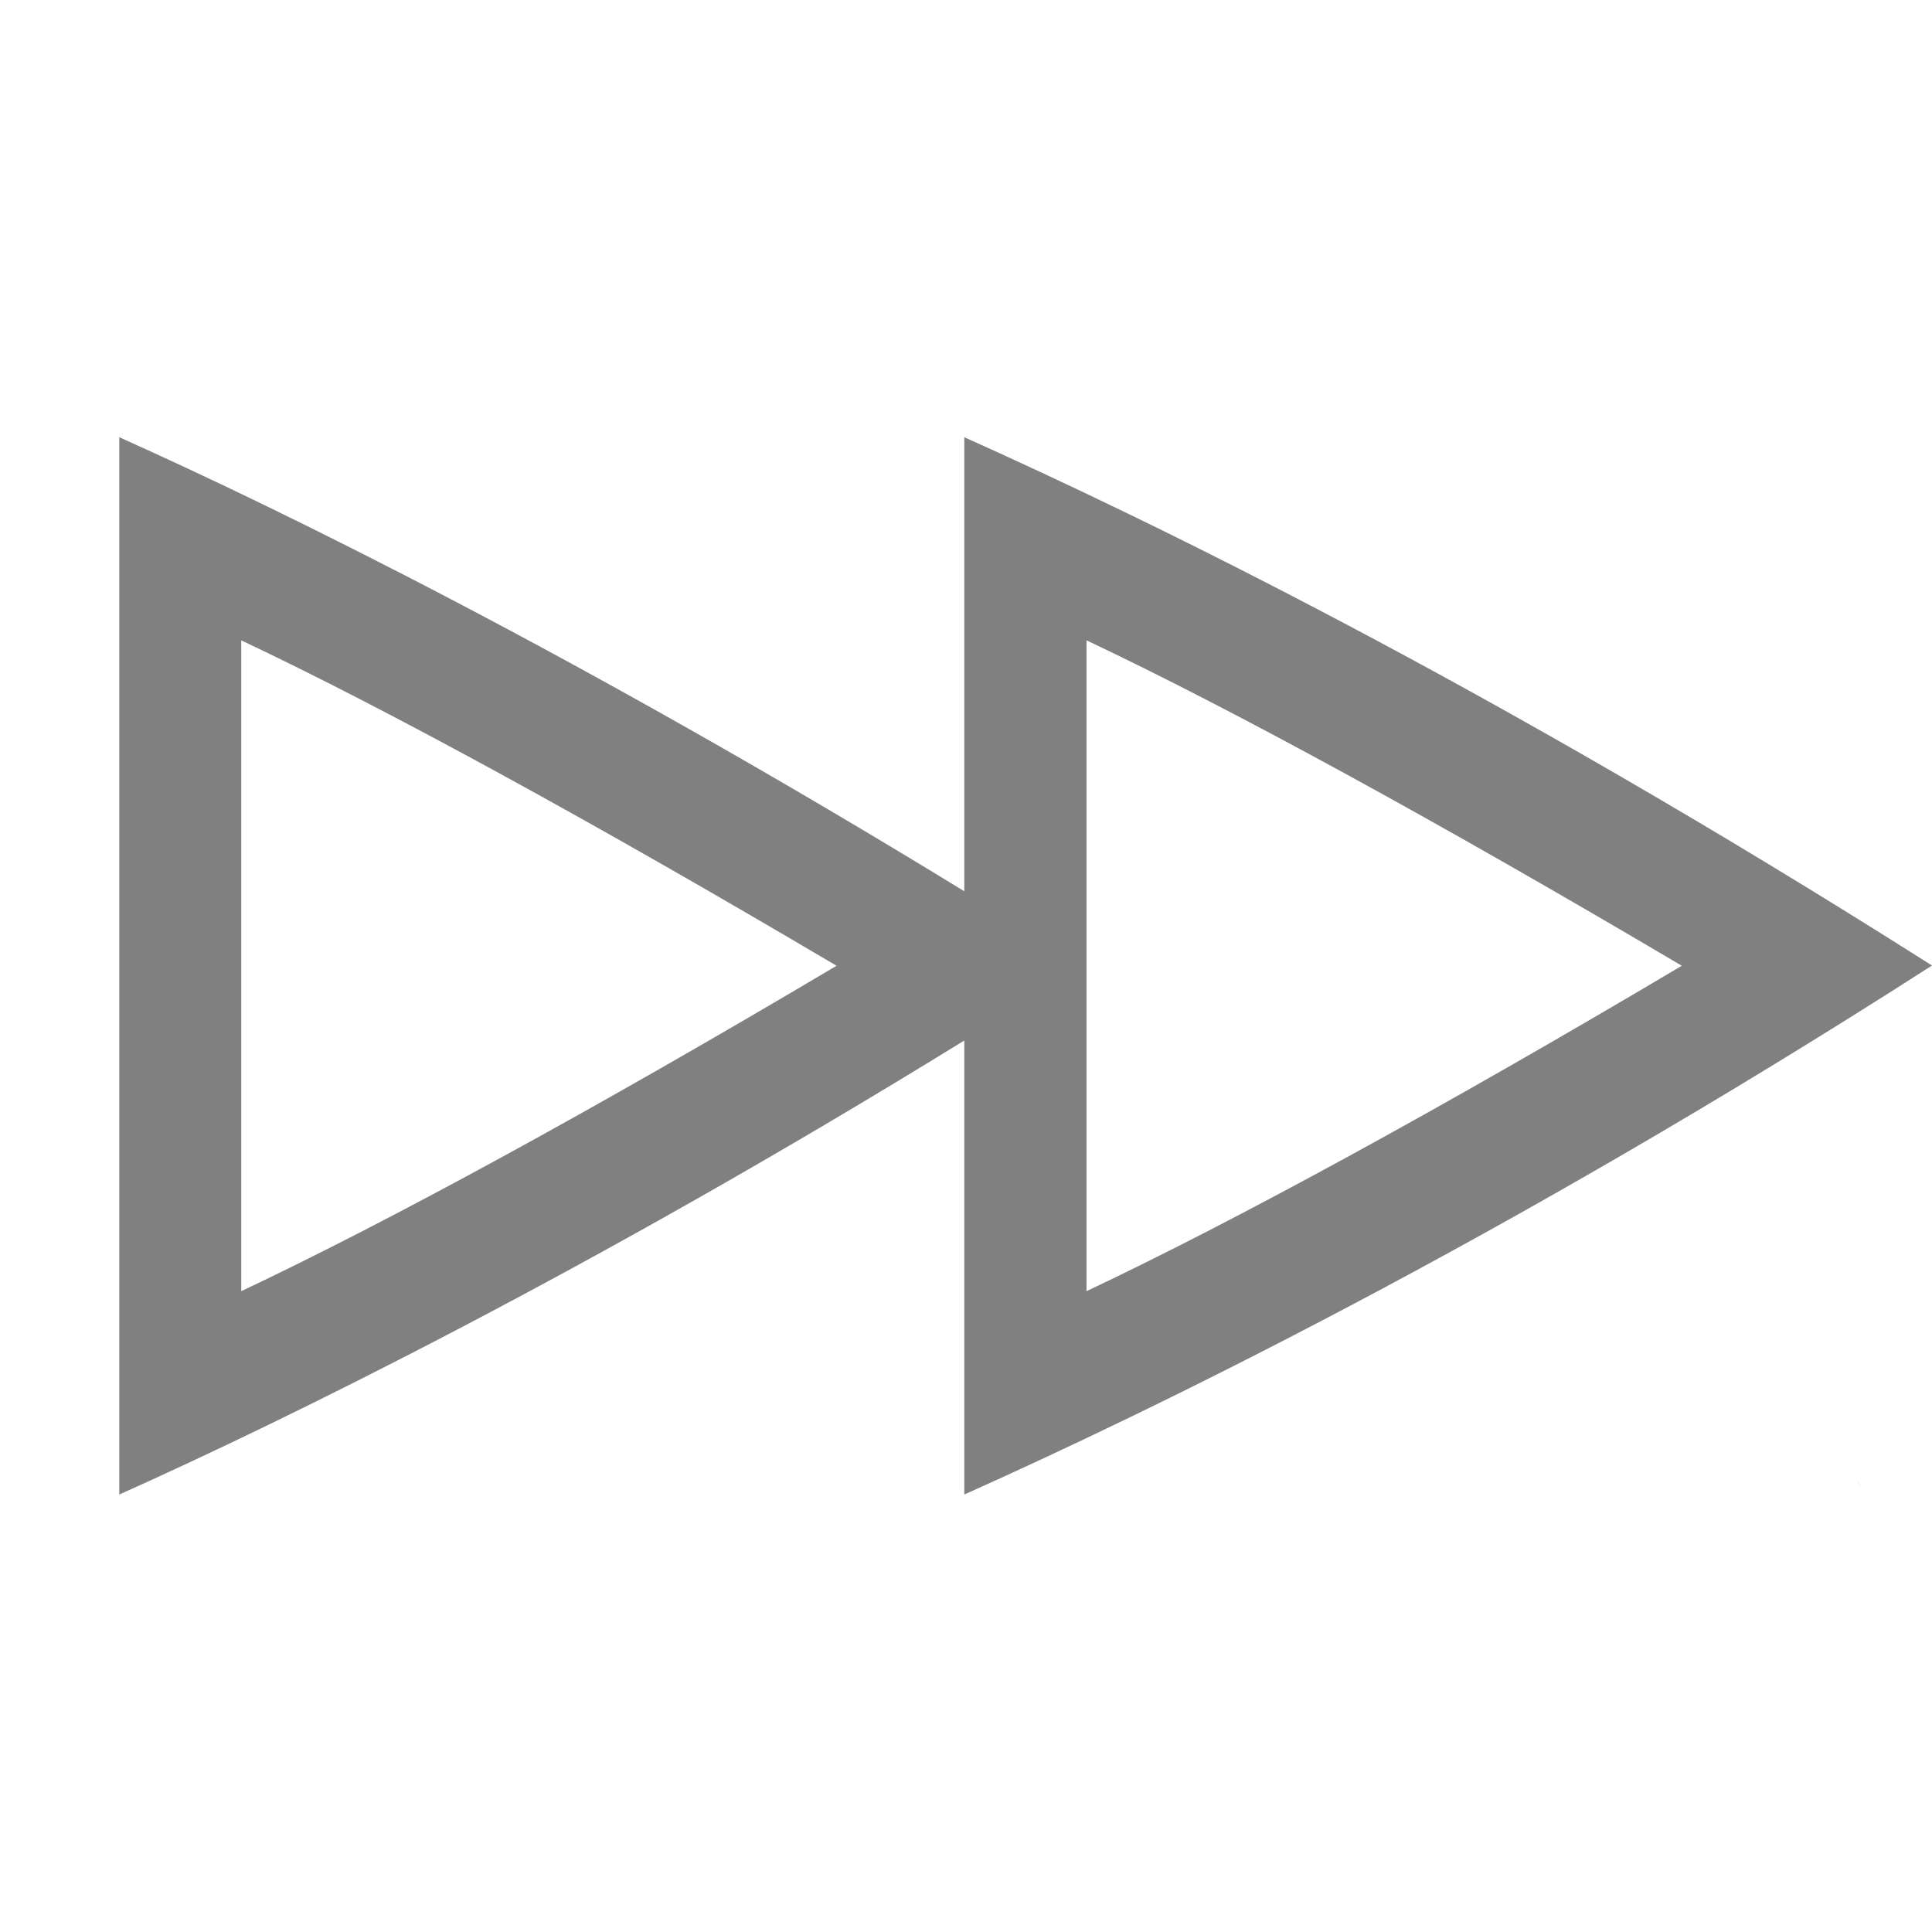
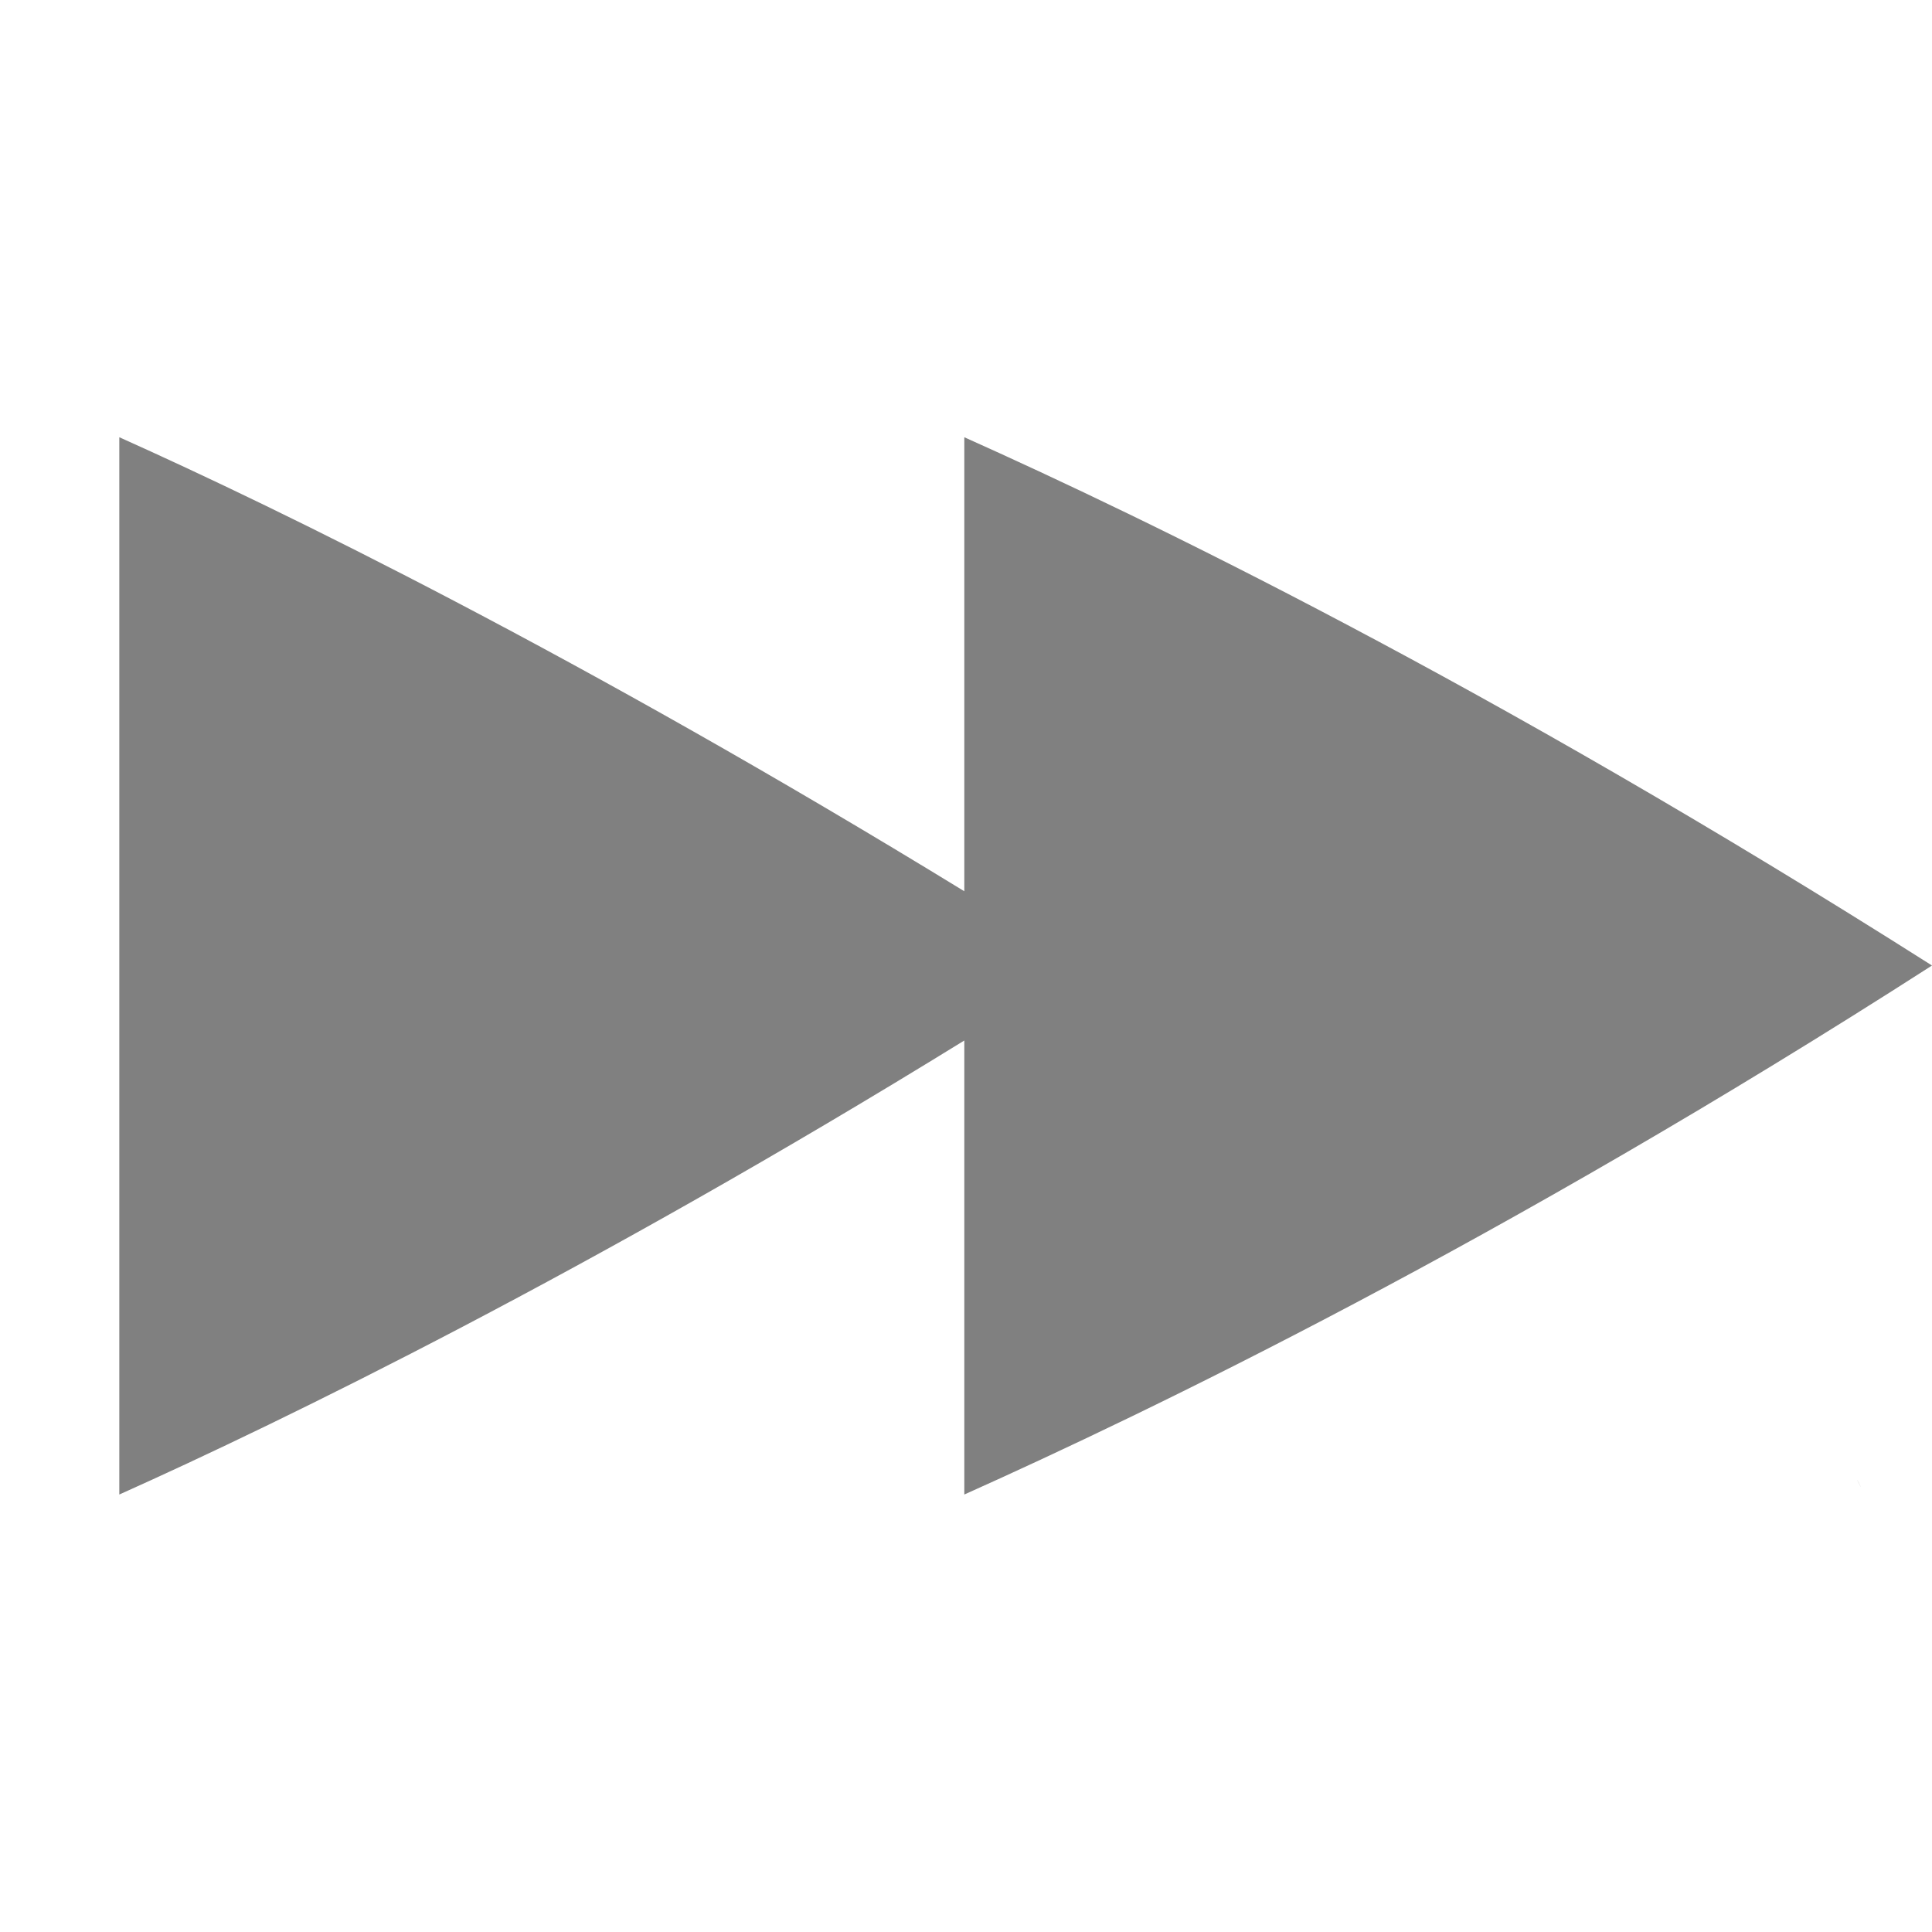
<svg xmlns="http://www.w3.org/2000/svg" height="16" width="16">
-   <g color="#000" transform="translate(-332 -152)">
-     <path d="M339.986 155.621c1.484.665 4.309 2.024 8.014 4.375-3.584 2.302-6.501 3.703-8.014 4.381v-3.76c-3.101 1.913-5.636 3.15-6.998 3.76v-8.756c1.34.6 3.813 1.809 6.998 3.76zm1.012 1.682v5.39c1.222-.578 2.9-1.49 4.93-2.695-2.061-1.218-3.735-2.13-4.93-2.695zm-7 0v5.39c1.222-.578 2.9-1.49 4.93-2.695-2.061-1.218-3.735-2.13-4.93-2.695zM347.381 164.258c.01.021.002.001.01.017a.67.67 0 0 0 .018.037l-.001-.001-.026-.052z" fill="gray" overflow="visible" style="marker:none" />
+   <g color="#000" transform="translate(-72 -220)">
+     <path d="M79.986 223.621c1.484.665 4.309 2.024 8.014 4.375-3.584 2.302-6.501 3.703-8.014 4.381v-3.76c-3.101 1.913-5.636 3.15-6.998 3.76v-8.756c1.34.6 3.813 1.809 6.998 3.76zM87.381 232.258c.01.021.002.001.01.017a.67.67 0 0 0 .018.037l-.001-.001-.026-.052z" fill="gray" overflow="visible" style="marker:none" />
  </g>
</svg>
